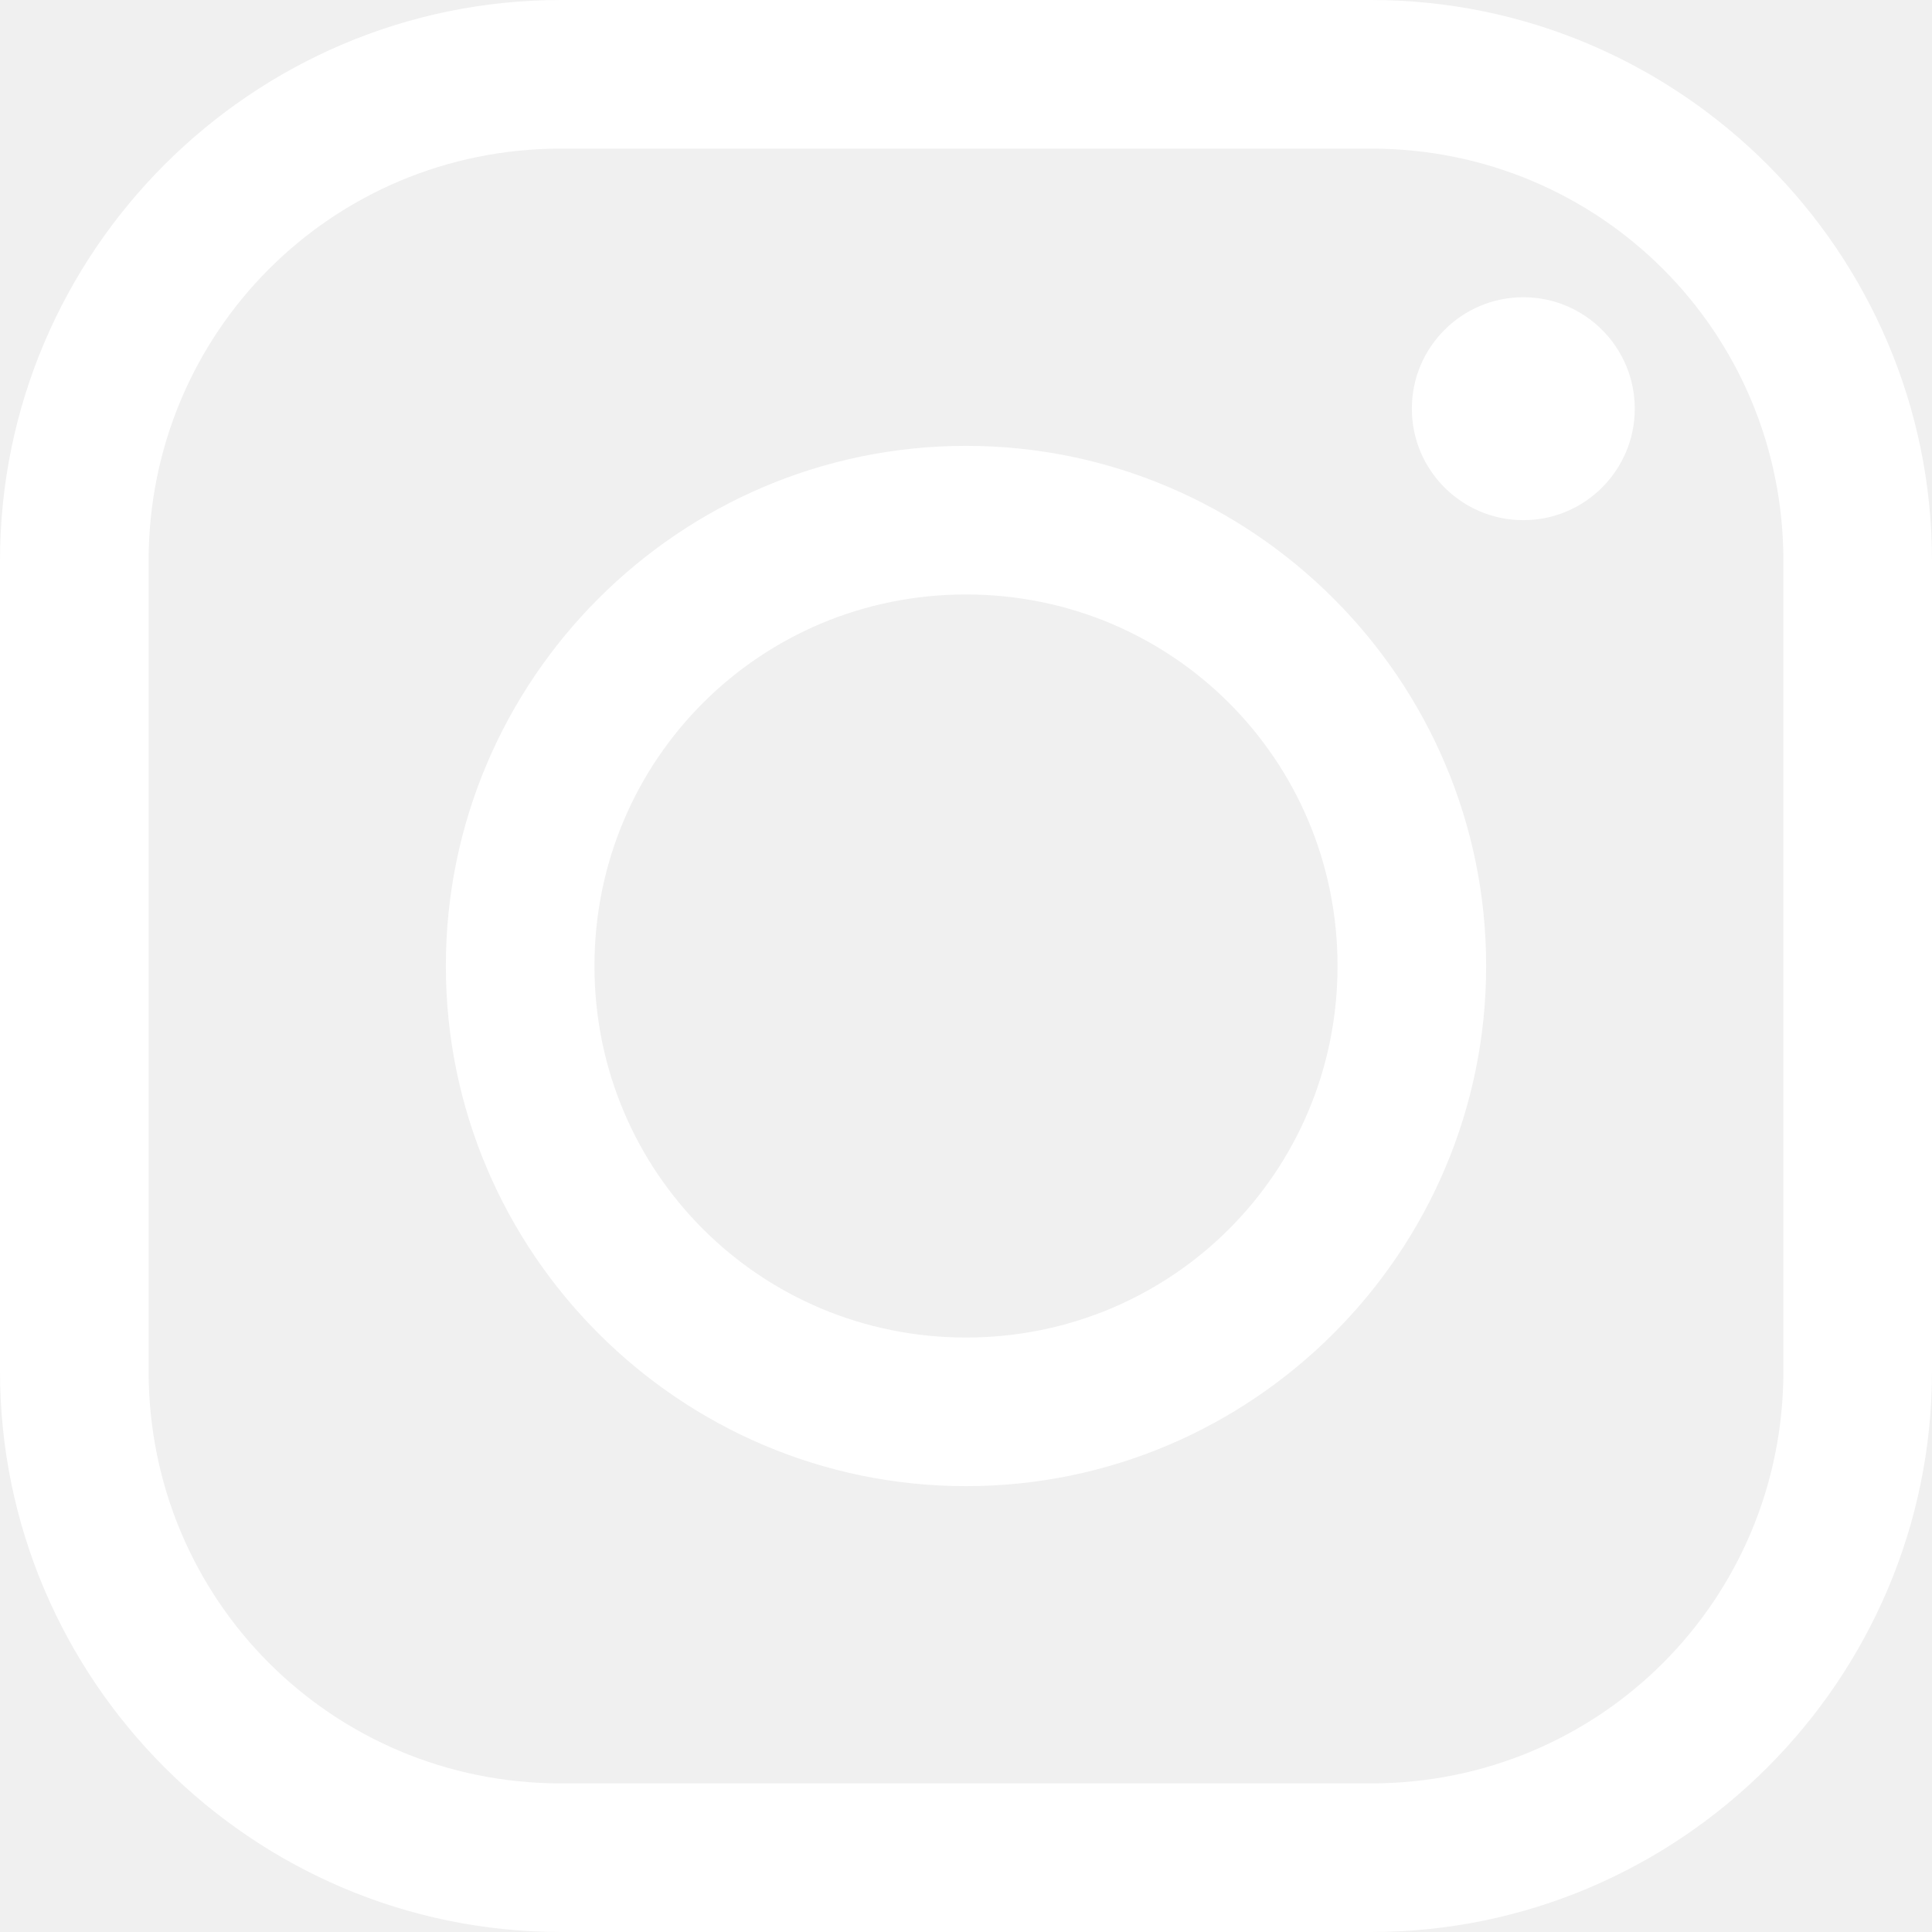
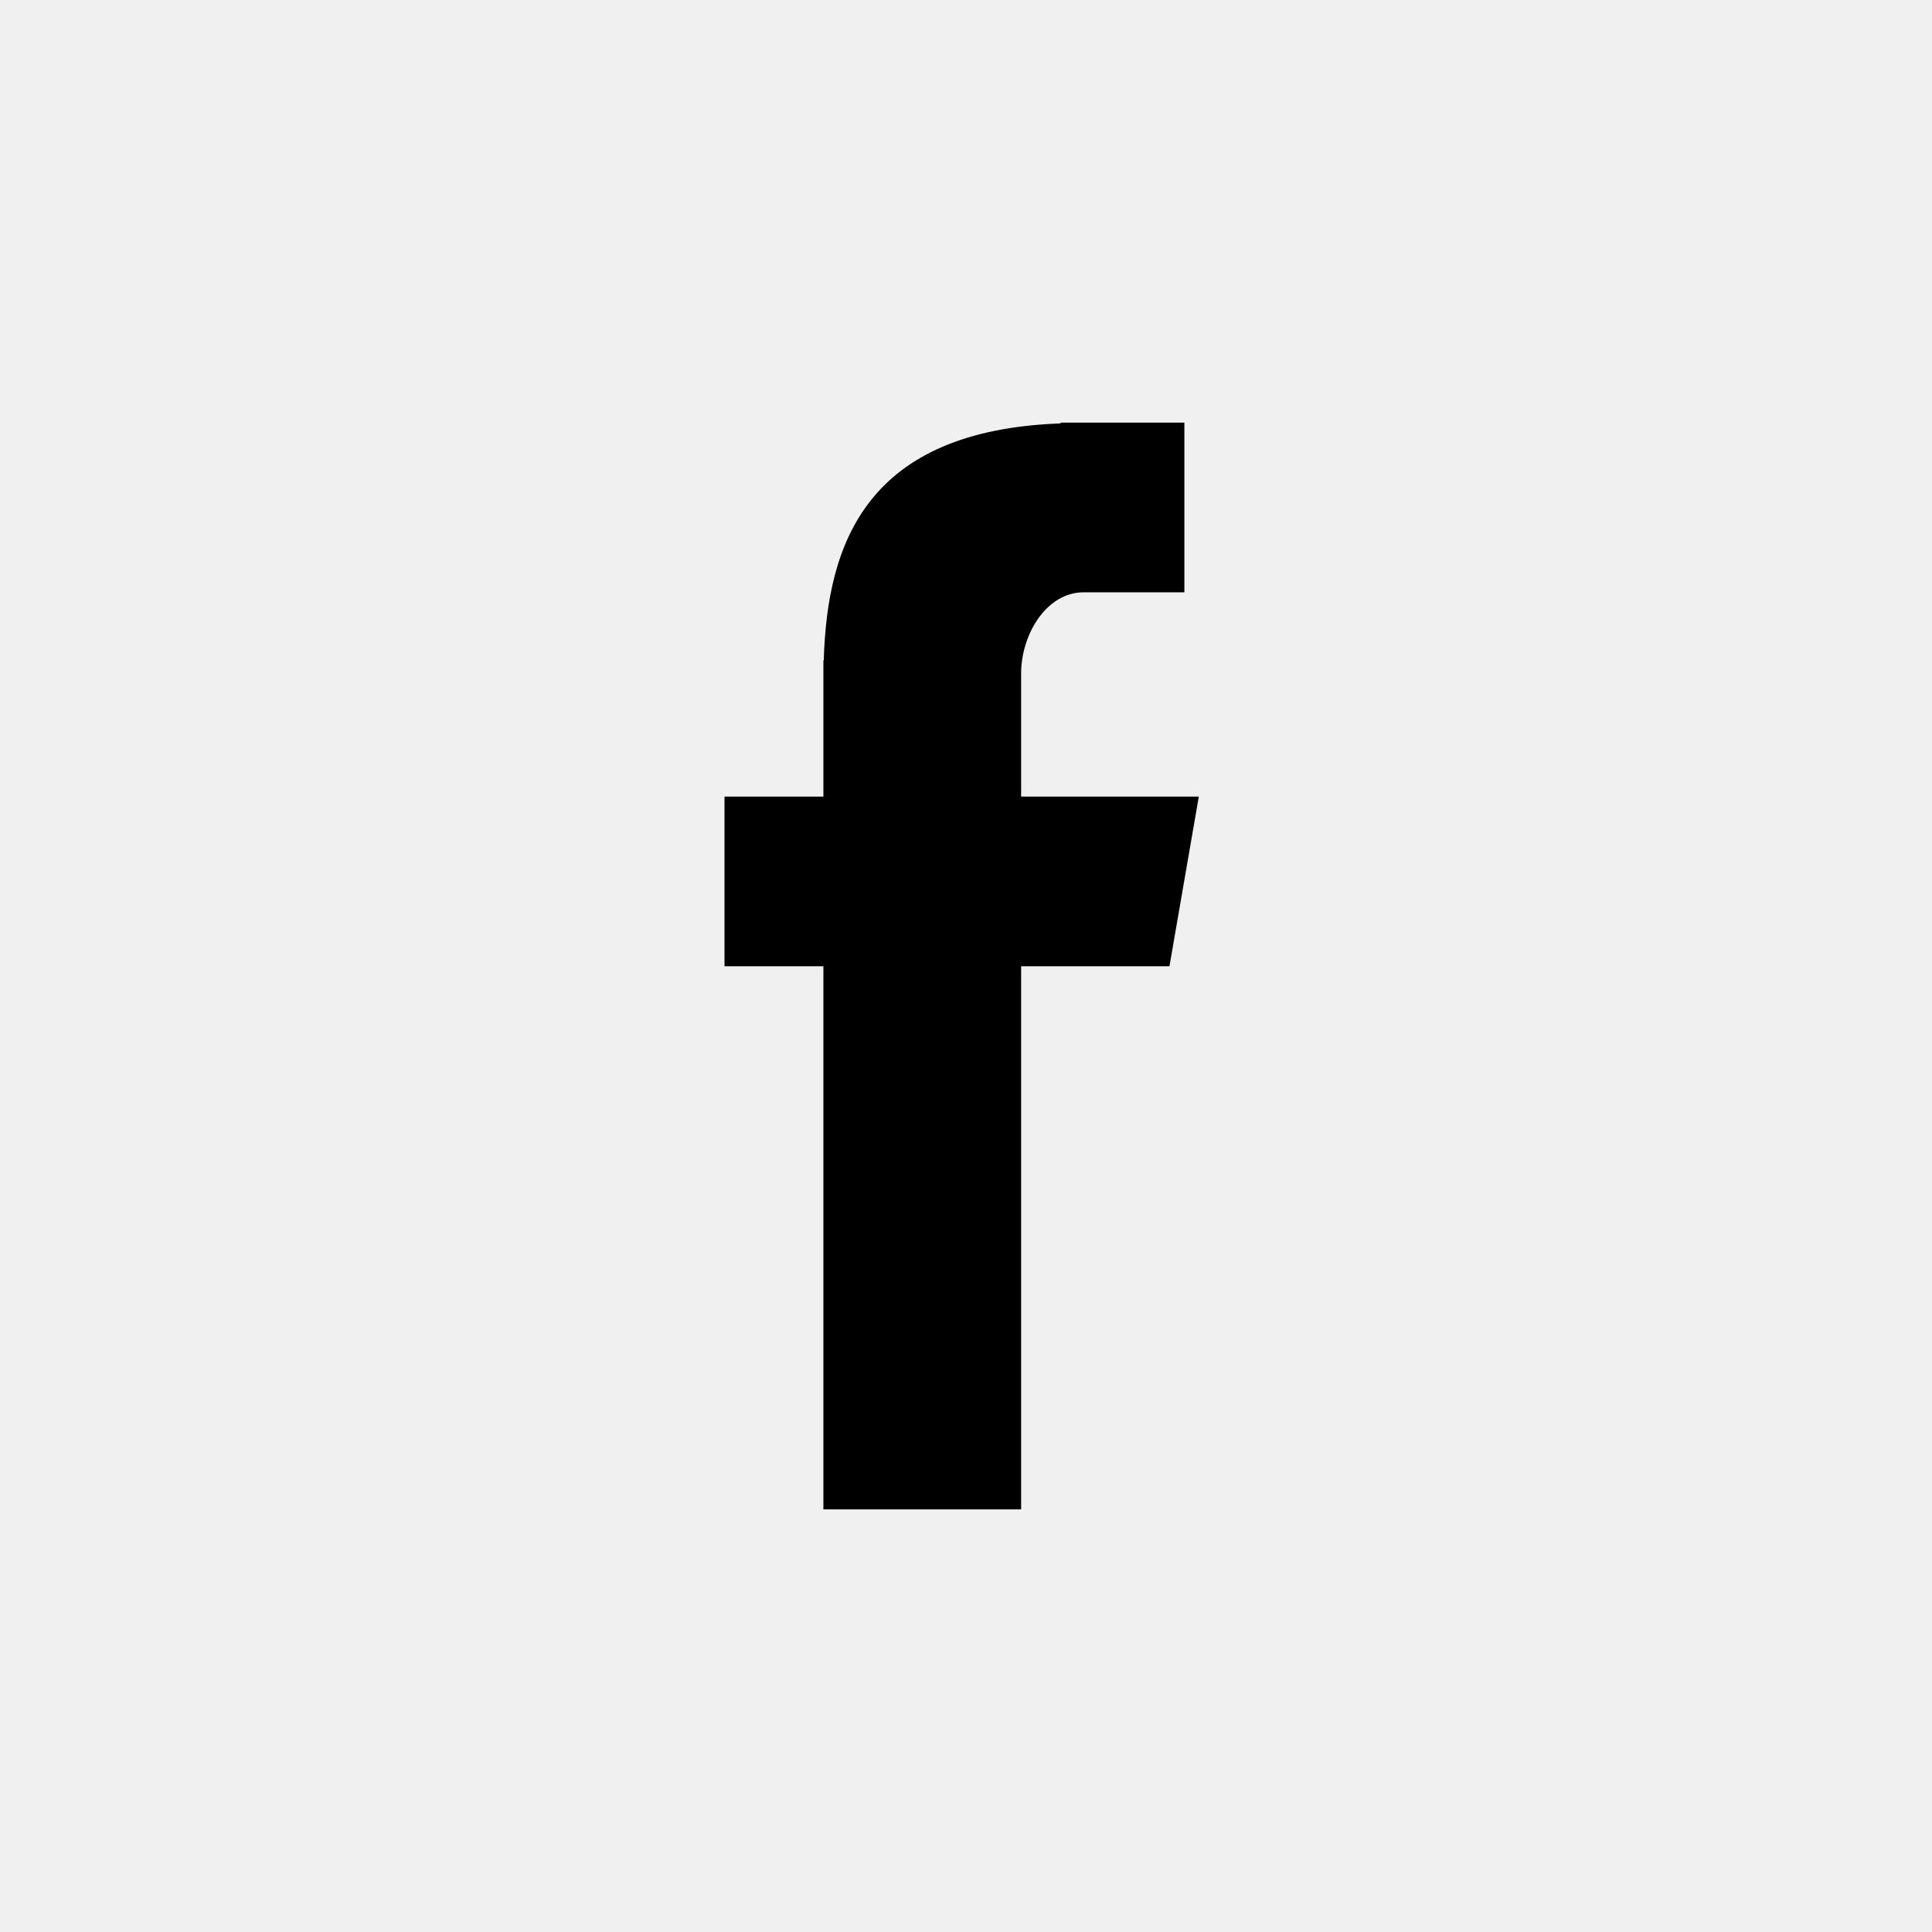
- <svg xmlns="http://www.w3.org/2000/svg" viewBox="0 0 26 26" version="1.1" style="max-width:100%" height="100%">
-   <g id="surface1" style="" fill="#fff">
-     <path style="" d="M 7.547 0 C 3.391 0 0 3.391 0 7.547 L 0 18.453 C 0 22.609 3.391 26 7.547 26 L 18.453 26 C 22.609 26 26 22.609 26 18.453 L 26 7.547 C 26 3.391 22.609 0 18.453 0 Z M 7.547 2 L 18.453 2 C 21.527 2 24 4.469 24 7.547 L 24 18.453 C 24 21.527 21.531 24 18.453 24 L 7.547 24 C 4.473 24 2 21.531 2 18.453 L 2 7.547 C 2 4.473 4.469 2 7.547 2 Z M 20.5 4 C 19.672 4 19 4.672 19 5.5 C 19 6.328 19.672 7 20.5 7 C 21.328 7 22 6.328 22 5.5 C 22 4.672 21.328 4 20.5 4 Z M 13 6 C 9.145 6 6 9.145 6 13 C 6 16.855 9.145 20 13 20 C 16.855 20 20 16.855 20 13 C 20 9.145 16.855 6 13 6 Z M 13 8 C 15.773 8 18 10.227 18 13 C 18 15.773 15.773 18 13 18 C 10.227 18 8 15.773 8 13 C 8 10.227 10.227 8 13 8 Z " fill="#fff" />
-   </g>
+ <svg class="si6092cd5b740c380022680cd1fd875f0a450c40b3a6daff584d1e1fb71620233571018 svgIcon_1J7" viewBox="0 0 32 32">
+   <path class="logo_2gS" d="M13.638 25H16.913V16.004H19.37L19.856 13.194H16.913V11.157C16.913 10.5 17.338 9.811 17.945 9.811H19.617V7H17.567V7.013C14.36 7.129 13.701 8.986 13.644 10.937H13.638V13.194H12V16.004H13.638V25Z" />
</svg>
